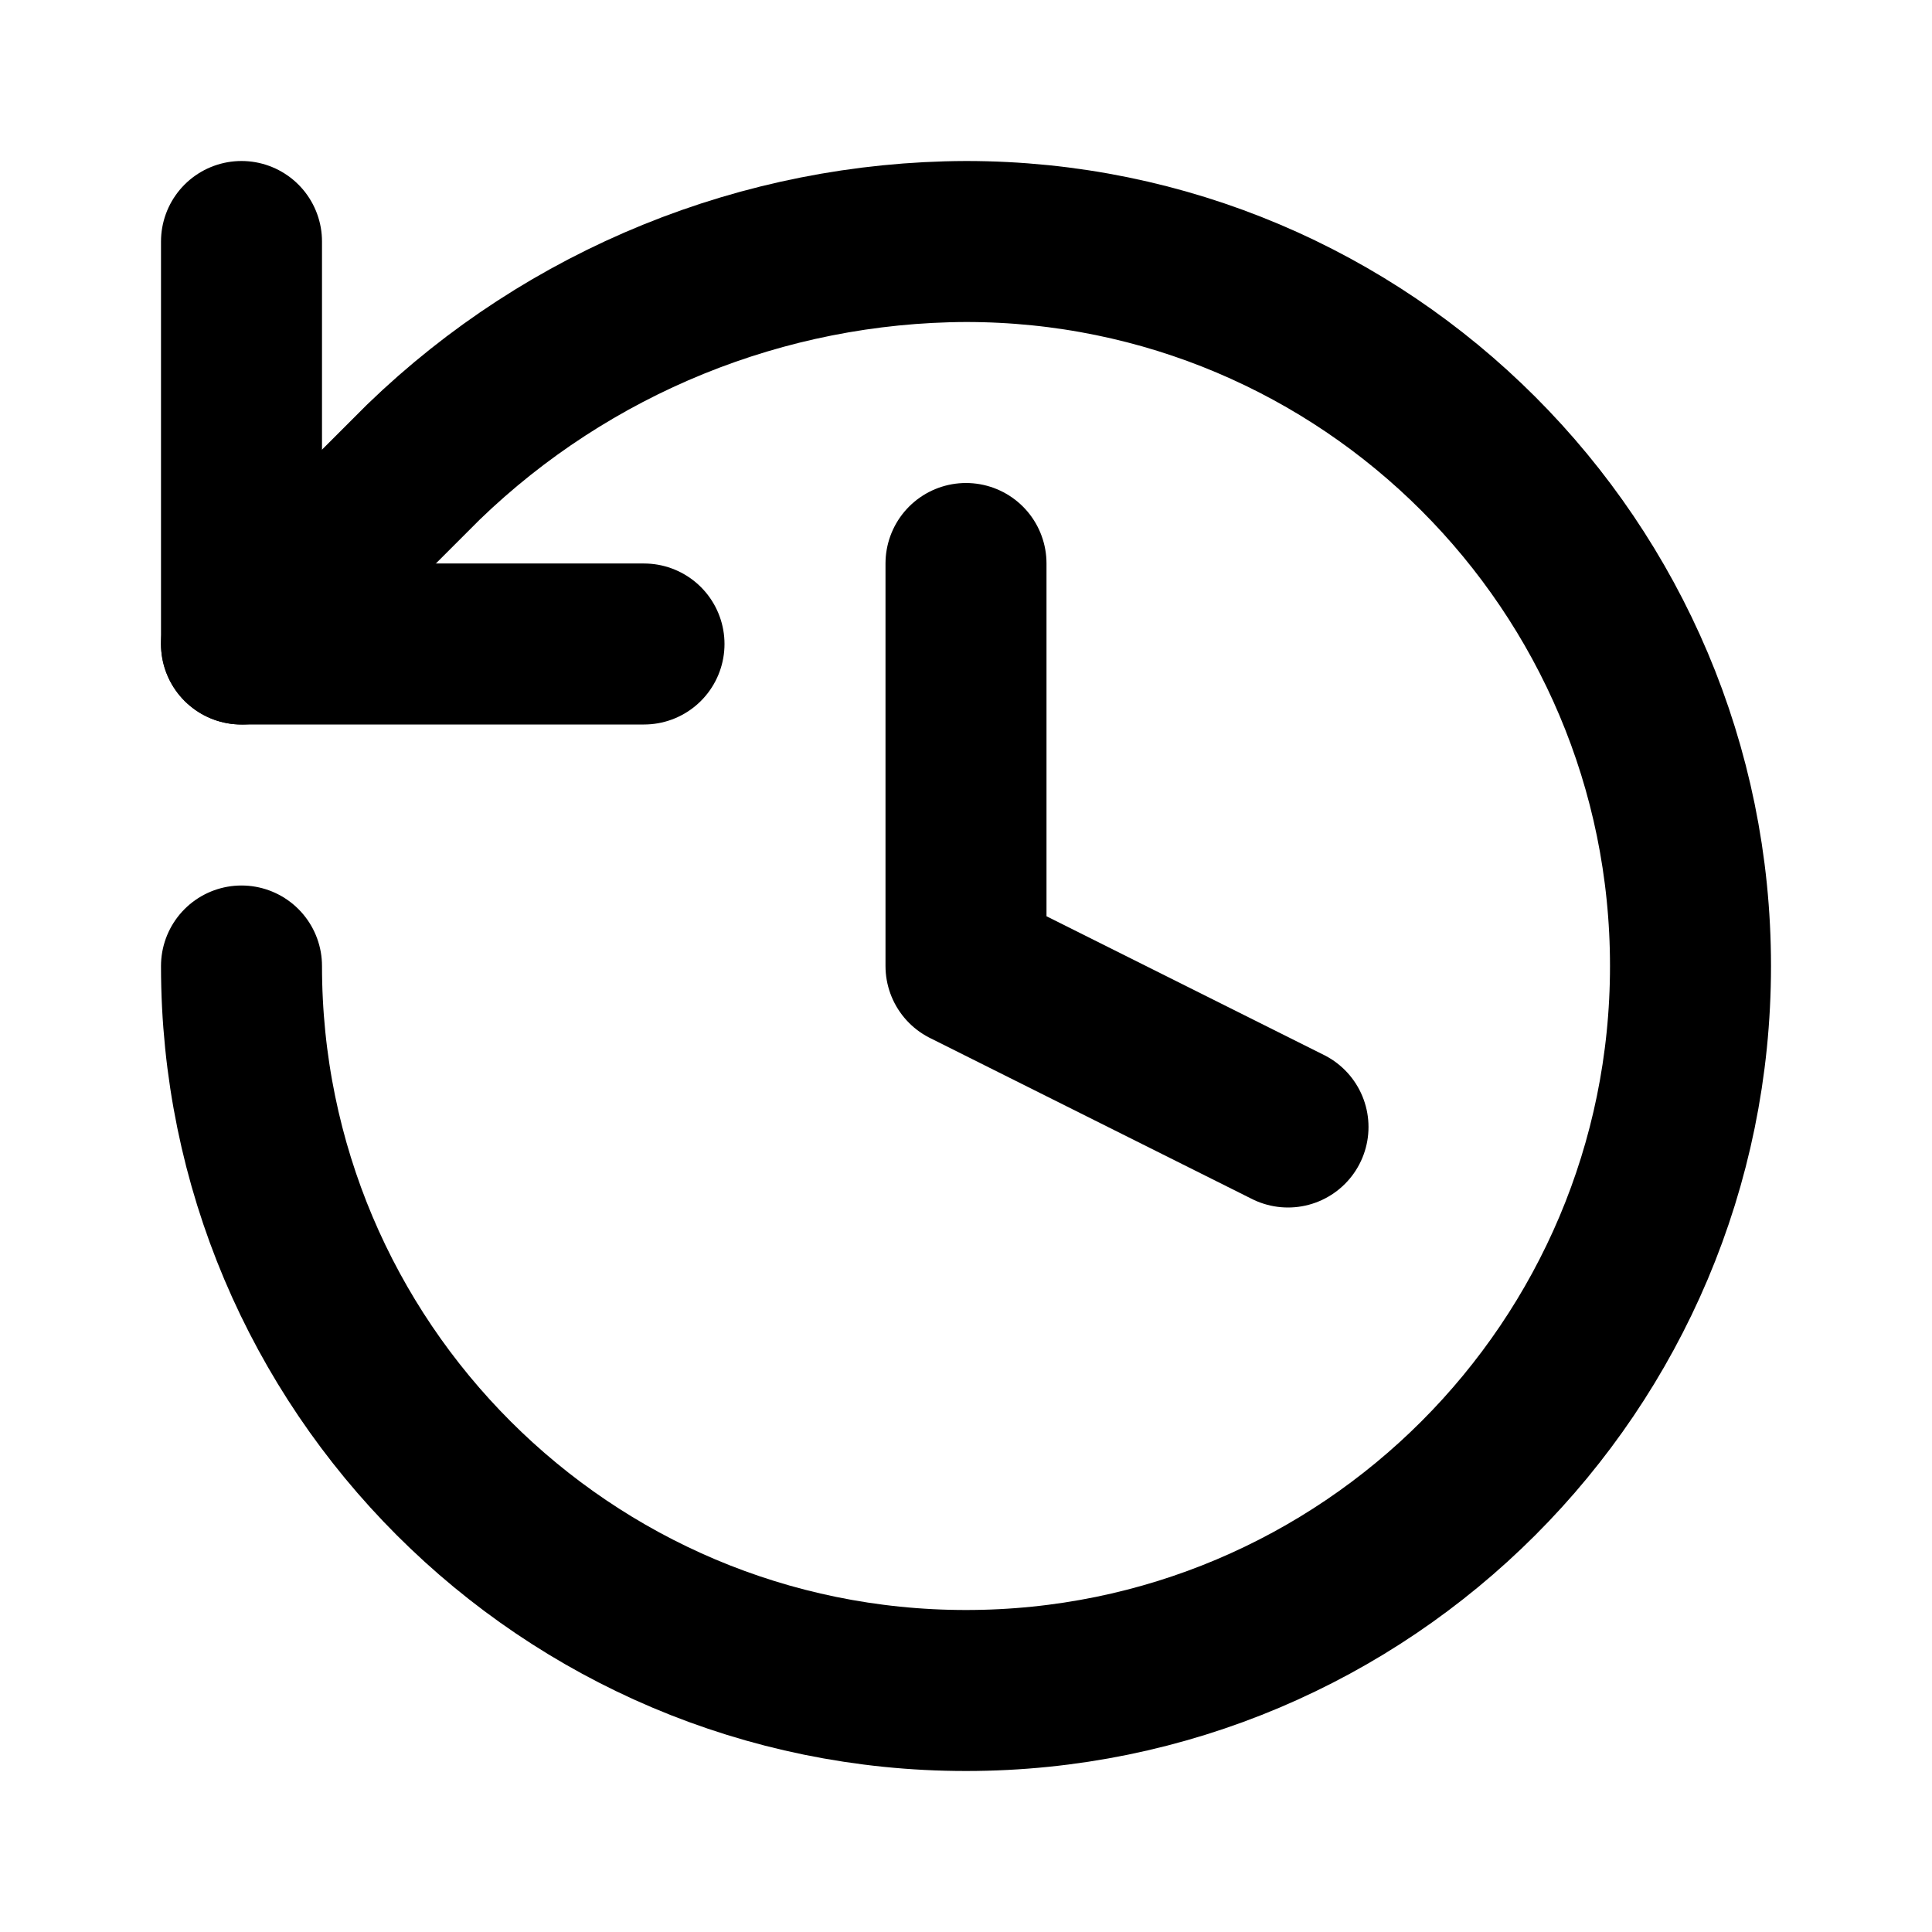
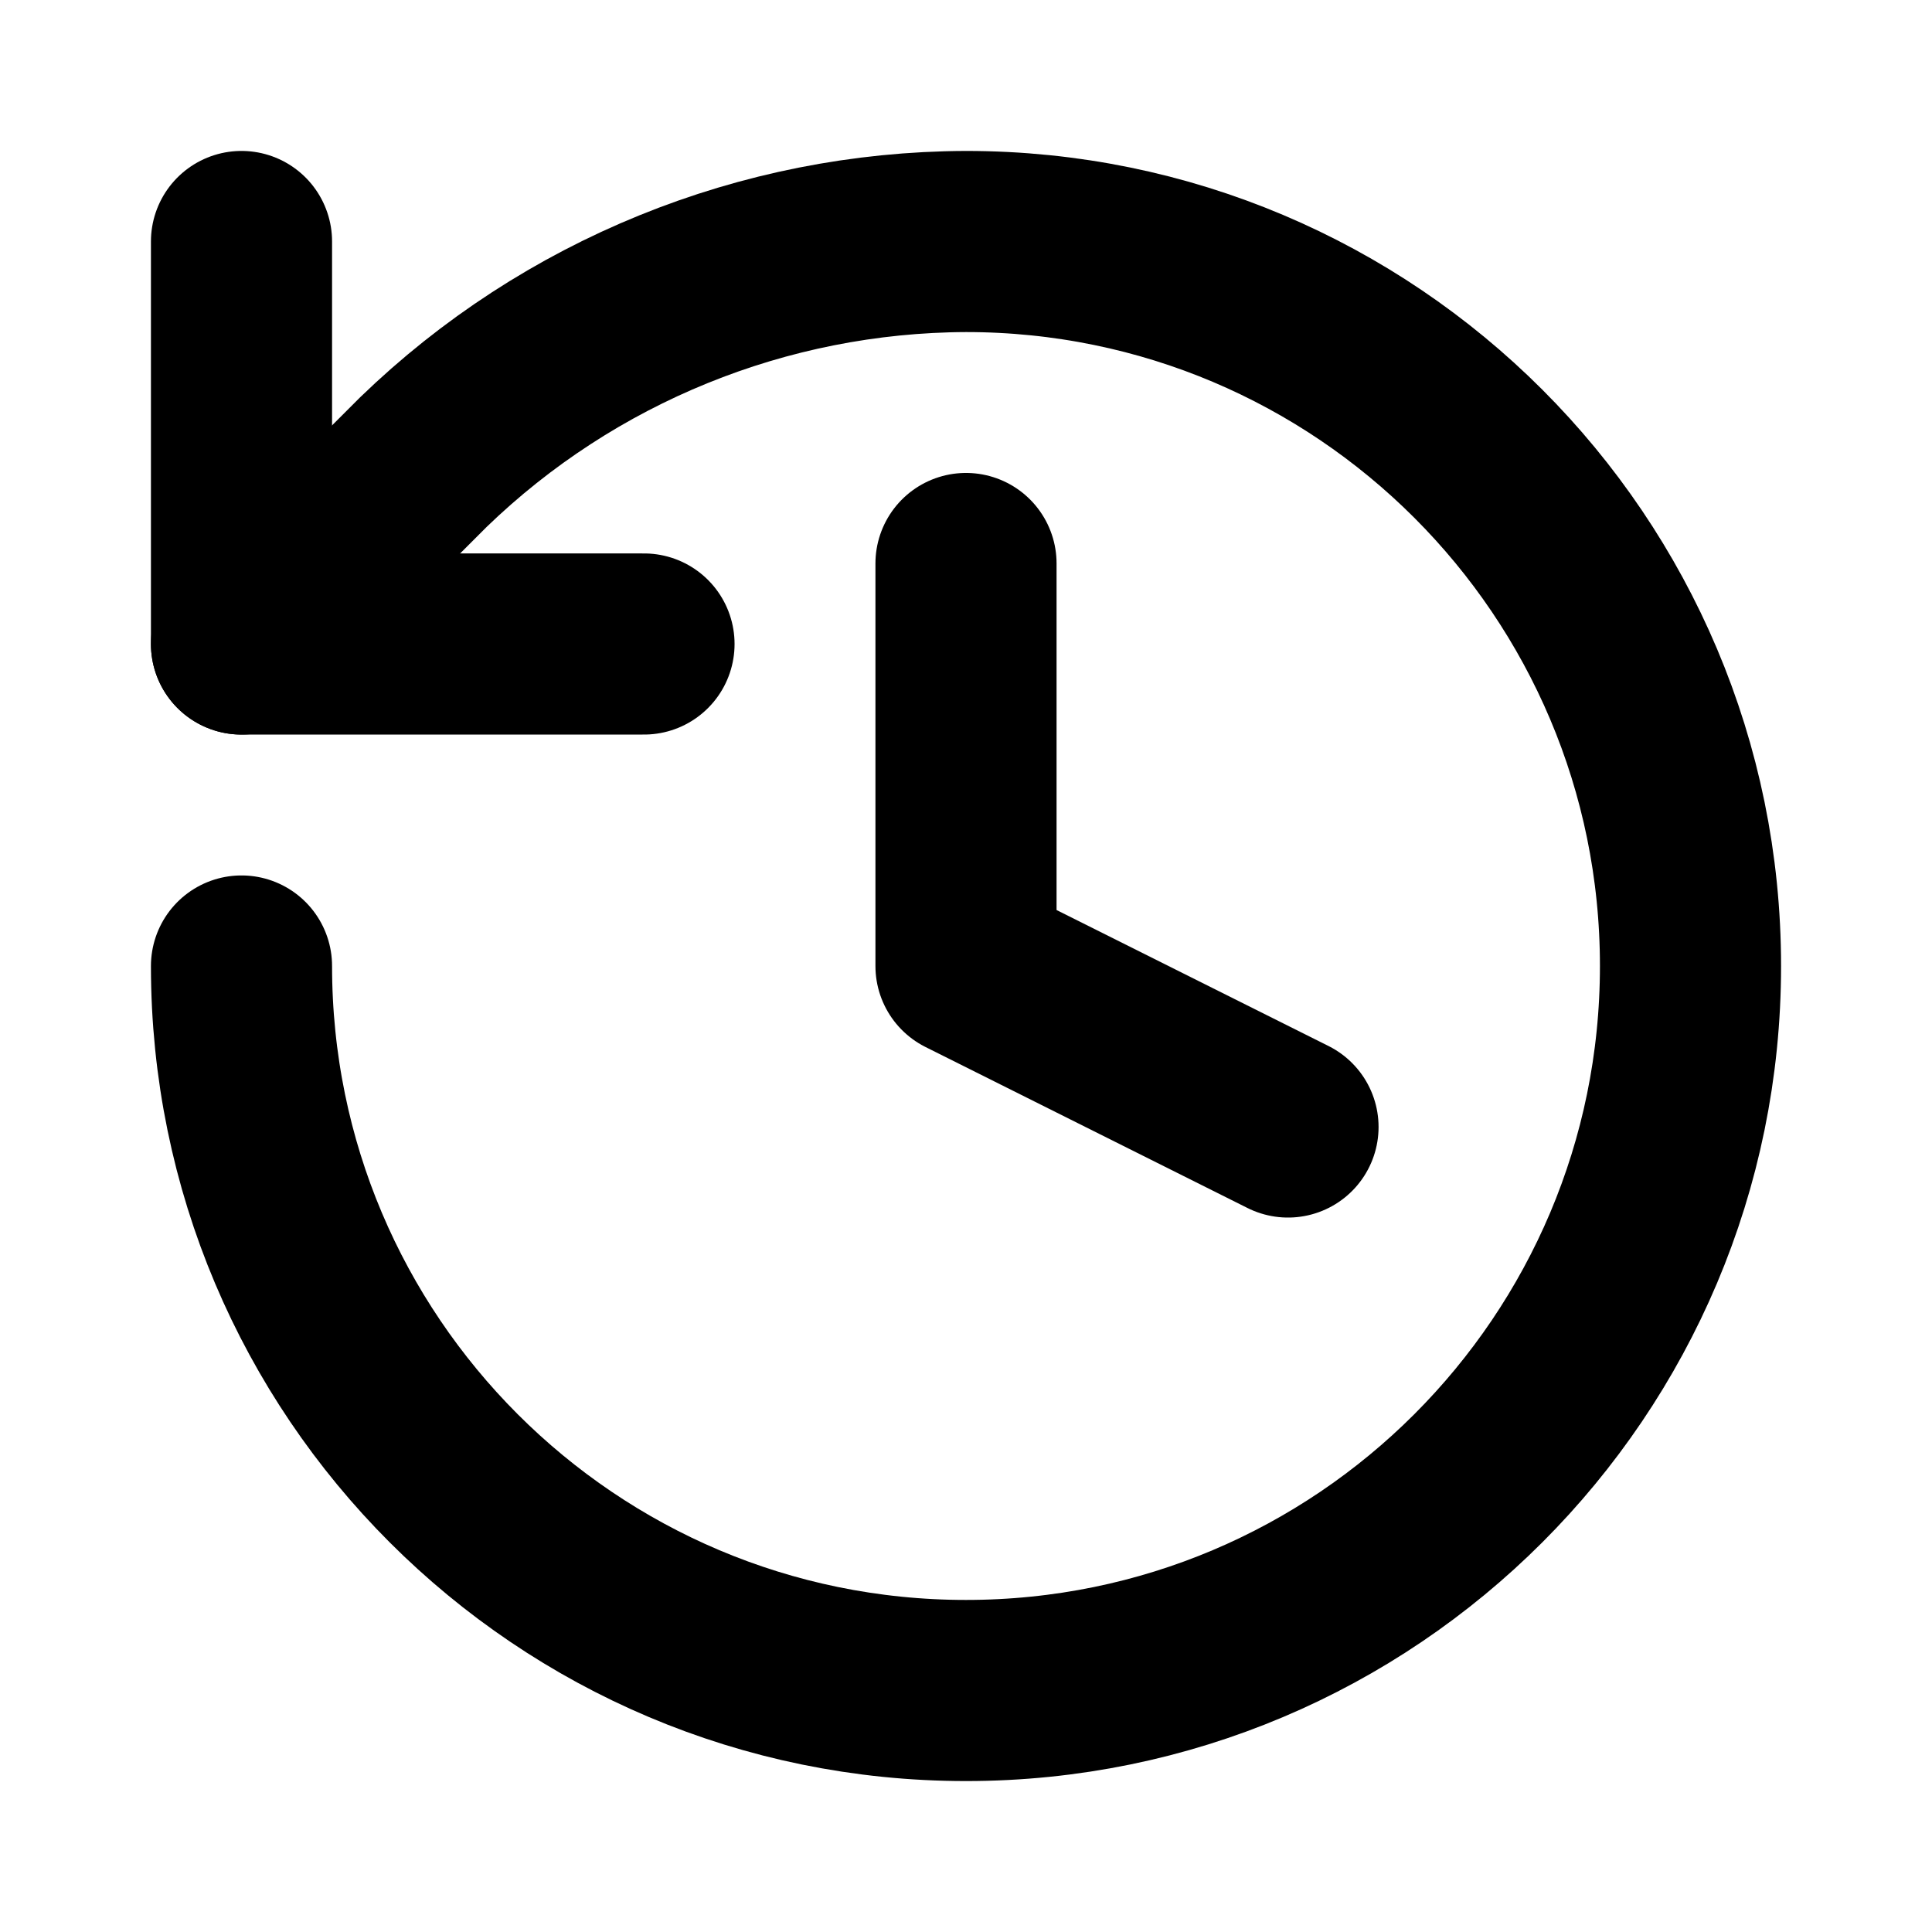
- <svg xmlns="http://www.w3.org/2000/svg" class="lucide lucide-history" width="24" height="24" viewBox="0 0 24 24" fill="none" stroke="currentColor" stroke-width="2" stroke-linecap="round" stroke-linejoin="round">
+ <svg xmlns="http://www.w3.org/2000/svg" width="24" height="24" viewBox="0 0 24 24" fill="none" stroke="currentColor" stroke-width="2.25" stroke-linecap="round" stroke-linejoin="round">
  <path d="M3 12a9 9 0 1 0 9-9 9.75 9.75 0 0 0-6.74 2.74L3 8" />
  <path d="M3 3v5h5" />
  <path d="M12 7v5l4 2" />
</svg>
